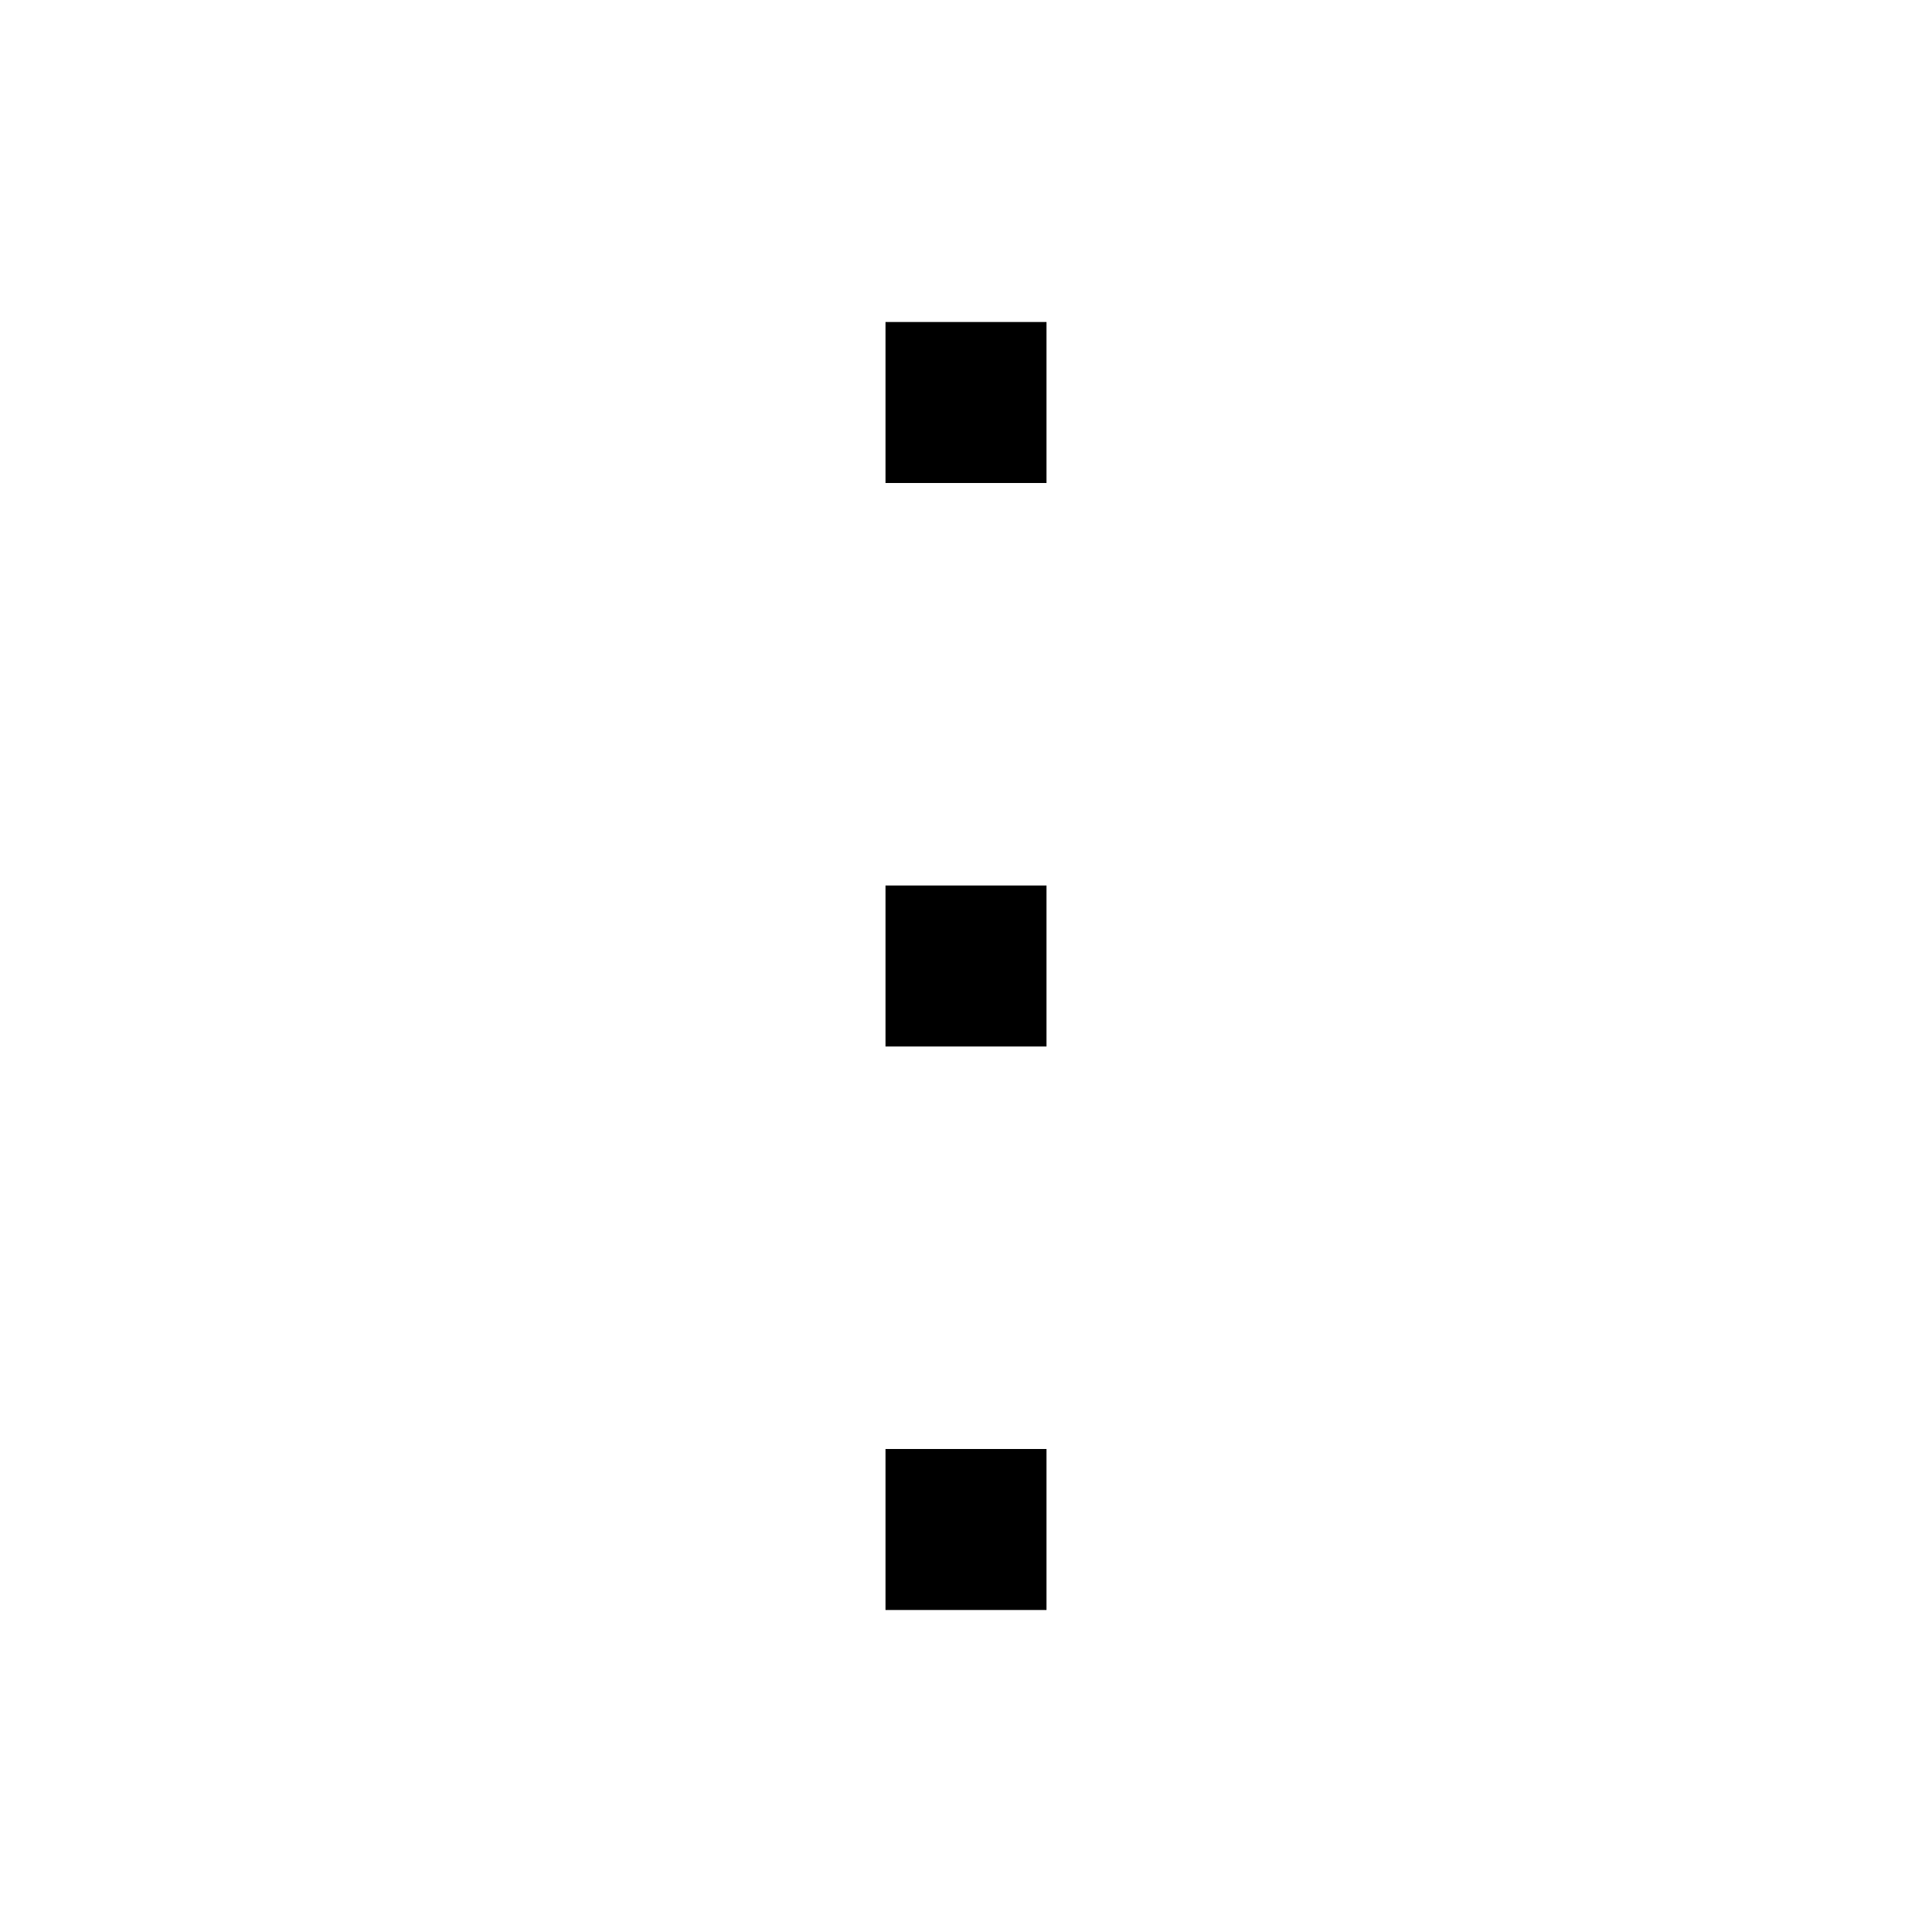
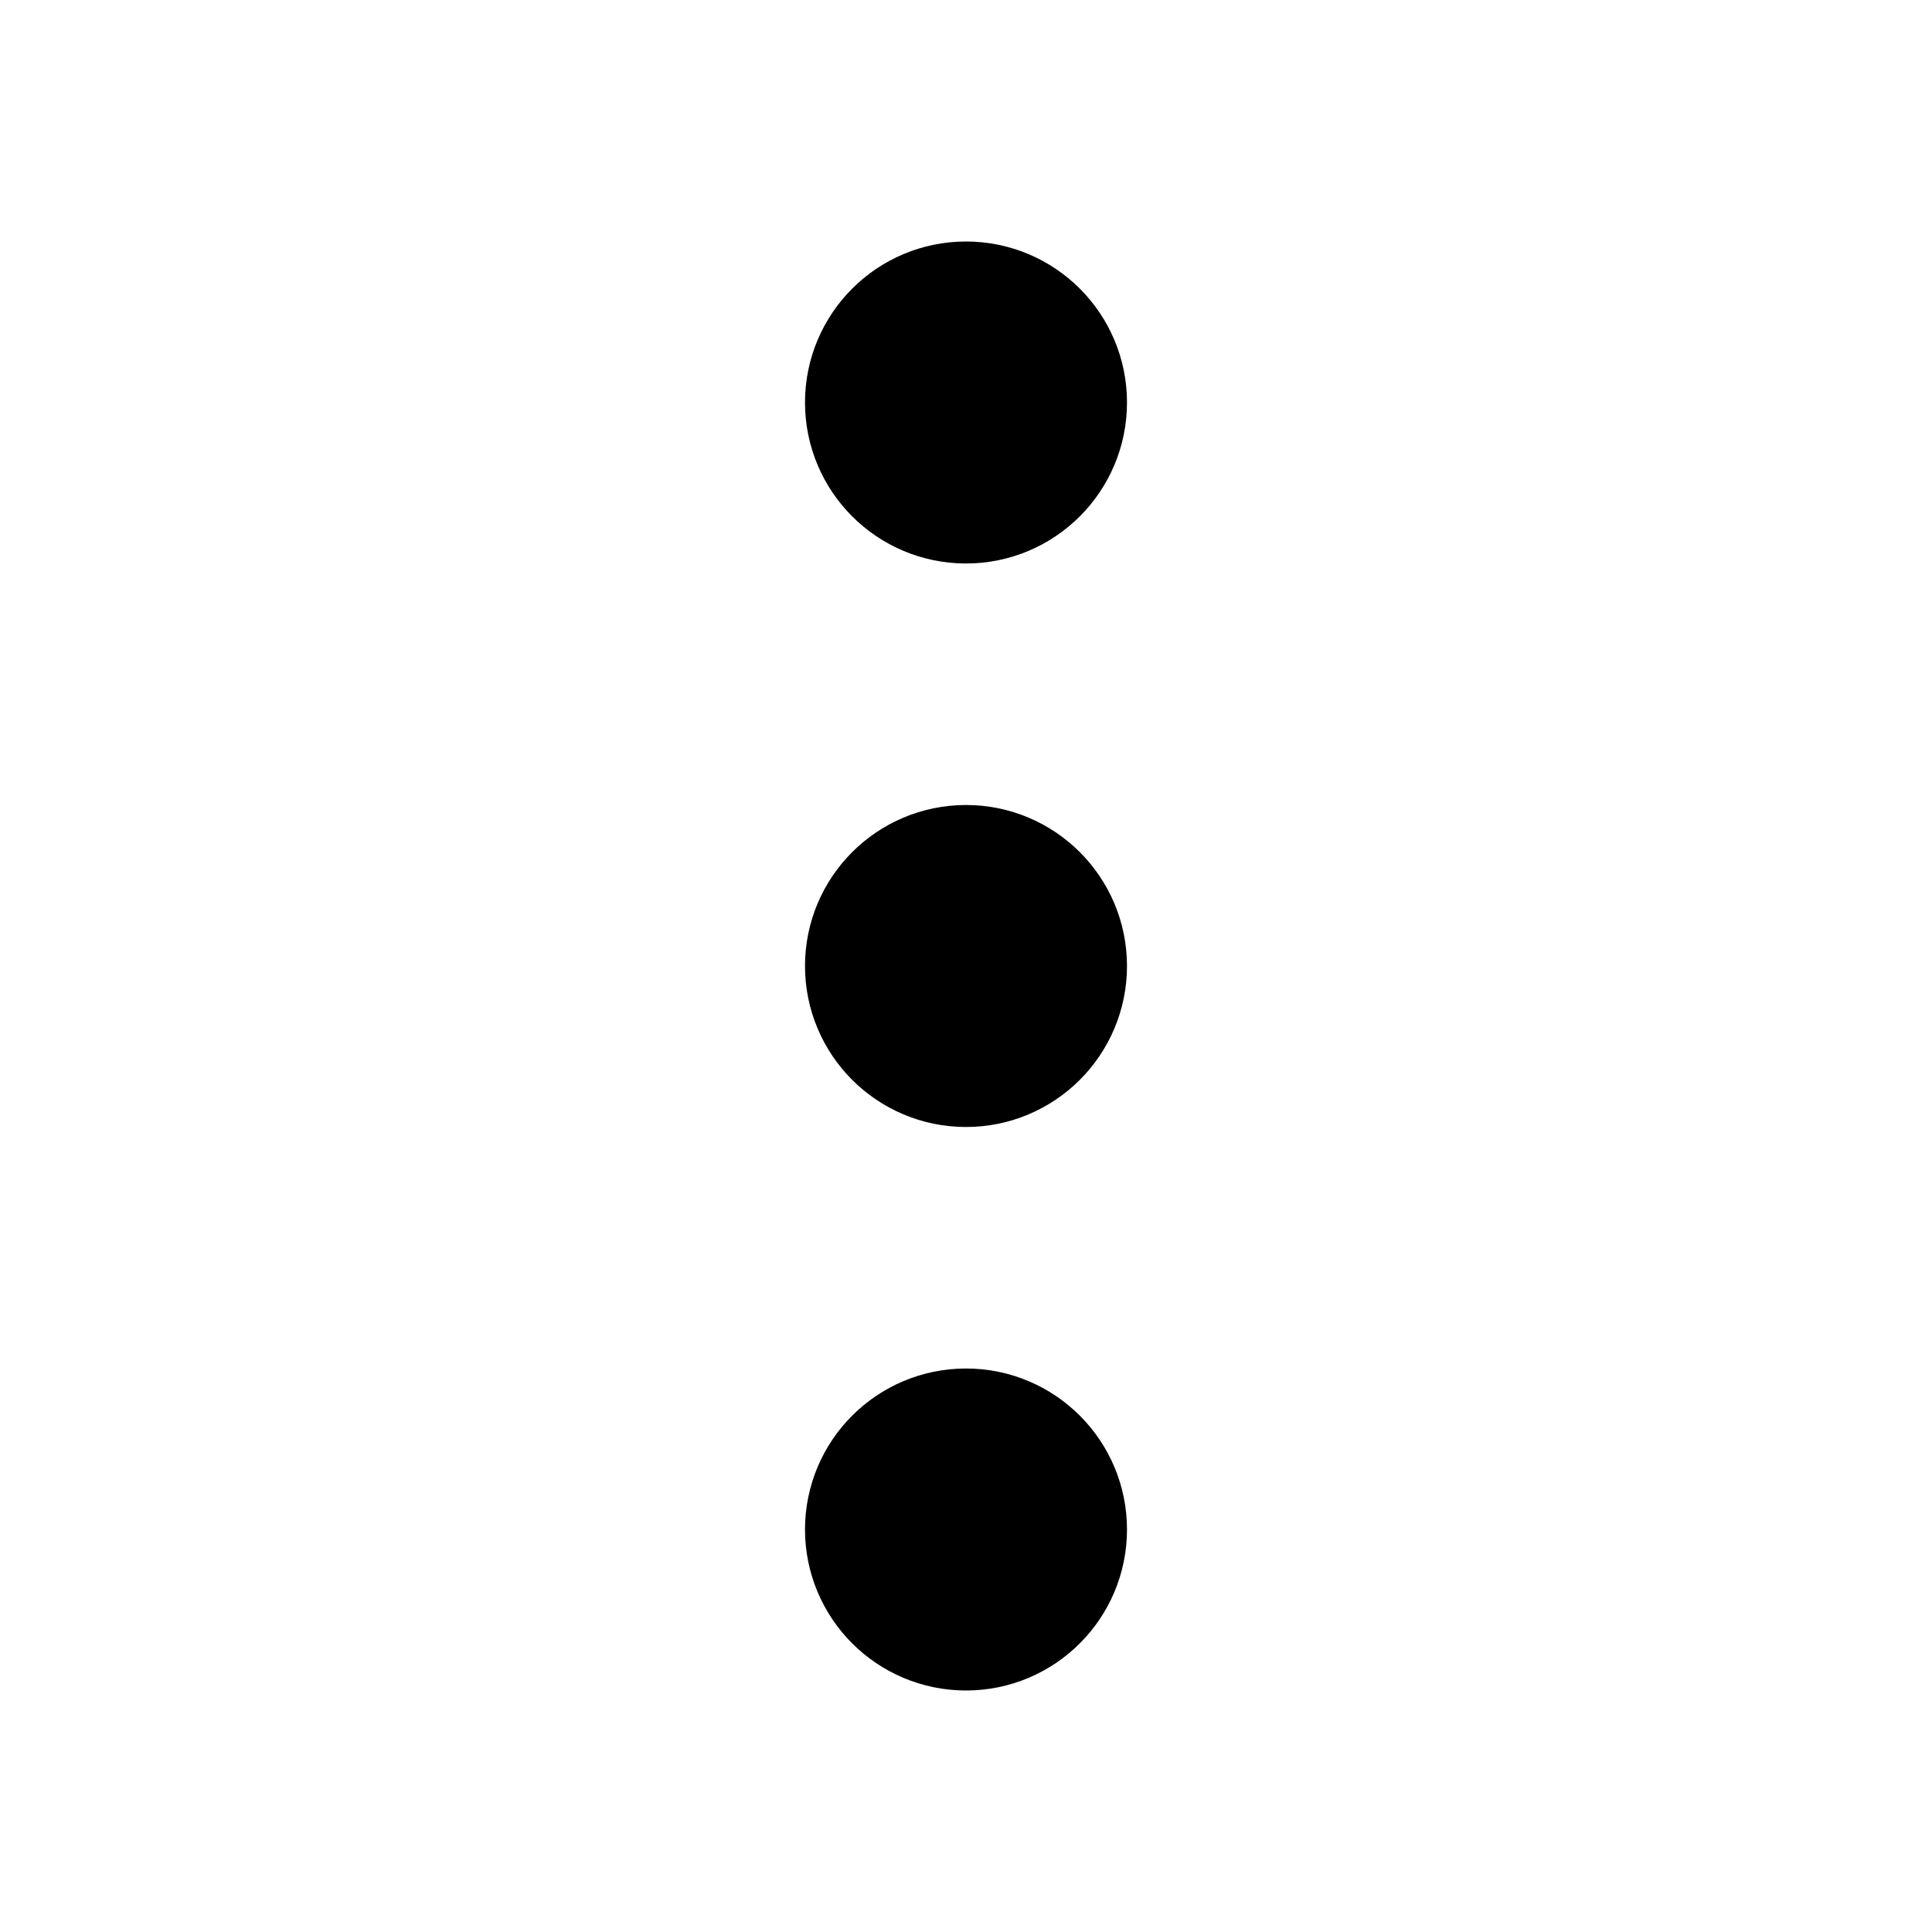
- <svg xmlns="http://www.w3.org/2000/svg" viewBox="0 0 24 24" fill="none" stroke="currentColor" stroke-width="2" stroke-linecap="butt" stroke-linejoin="miter" role="img" aria-label="more">
-   <path d="M12 4V6" />
-   <path d="M12 11V13" />
-   <path d="M12 18V20" />
+ <svg xmlns="http://www.w3.org/2000/svg" viewBox="0 0 24 24" fill="none" stroke="currentColor" stroke-width="2" stroke-linecap="round" stroke-linejoin="round" role="img" aria-label="more">
+   <circle cx="12" cy="12" r="1" />
+   <circle cx="12" cy="5" r="1" />
+   <circle cx="12" cy="19" r="1" />
</svg>
